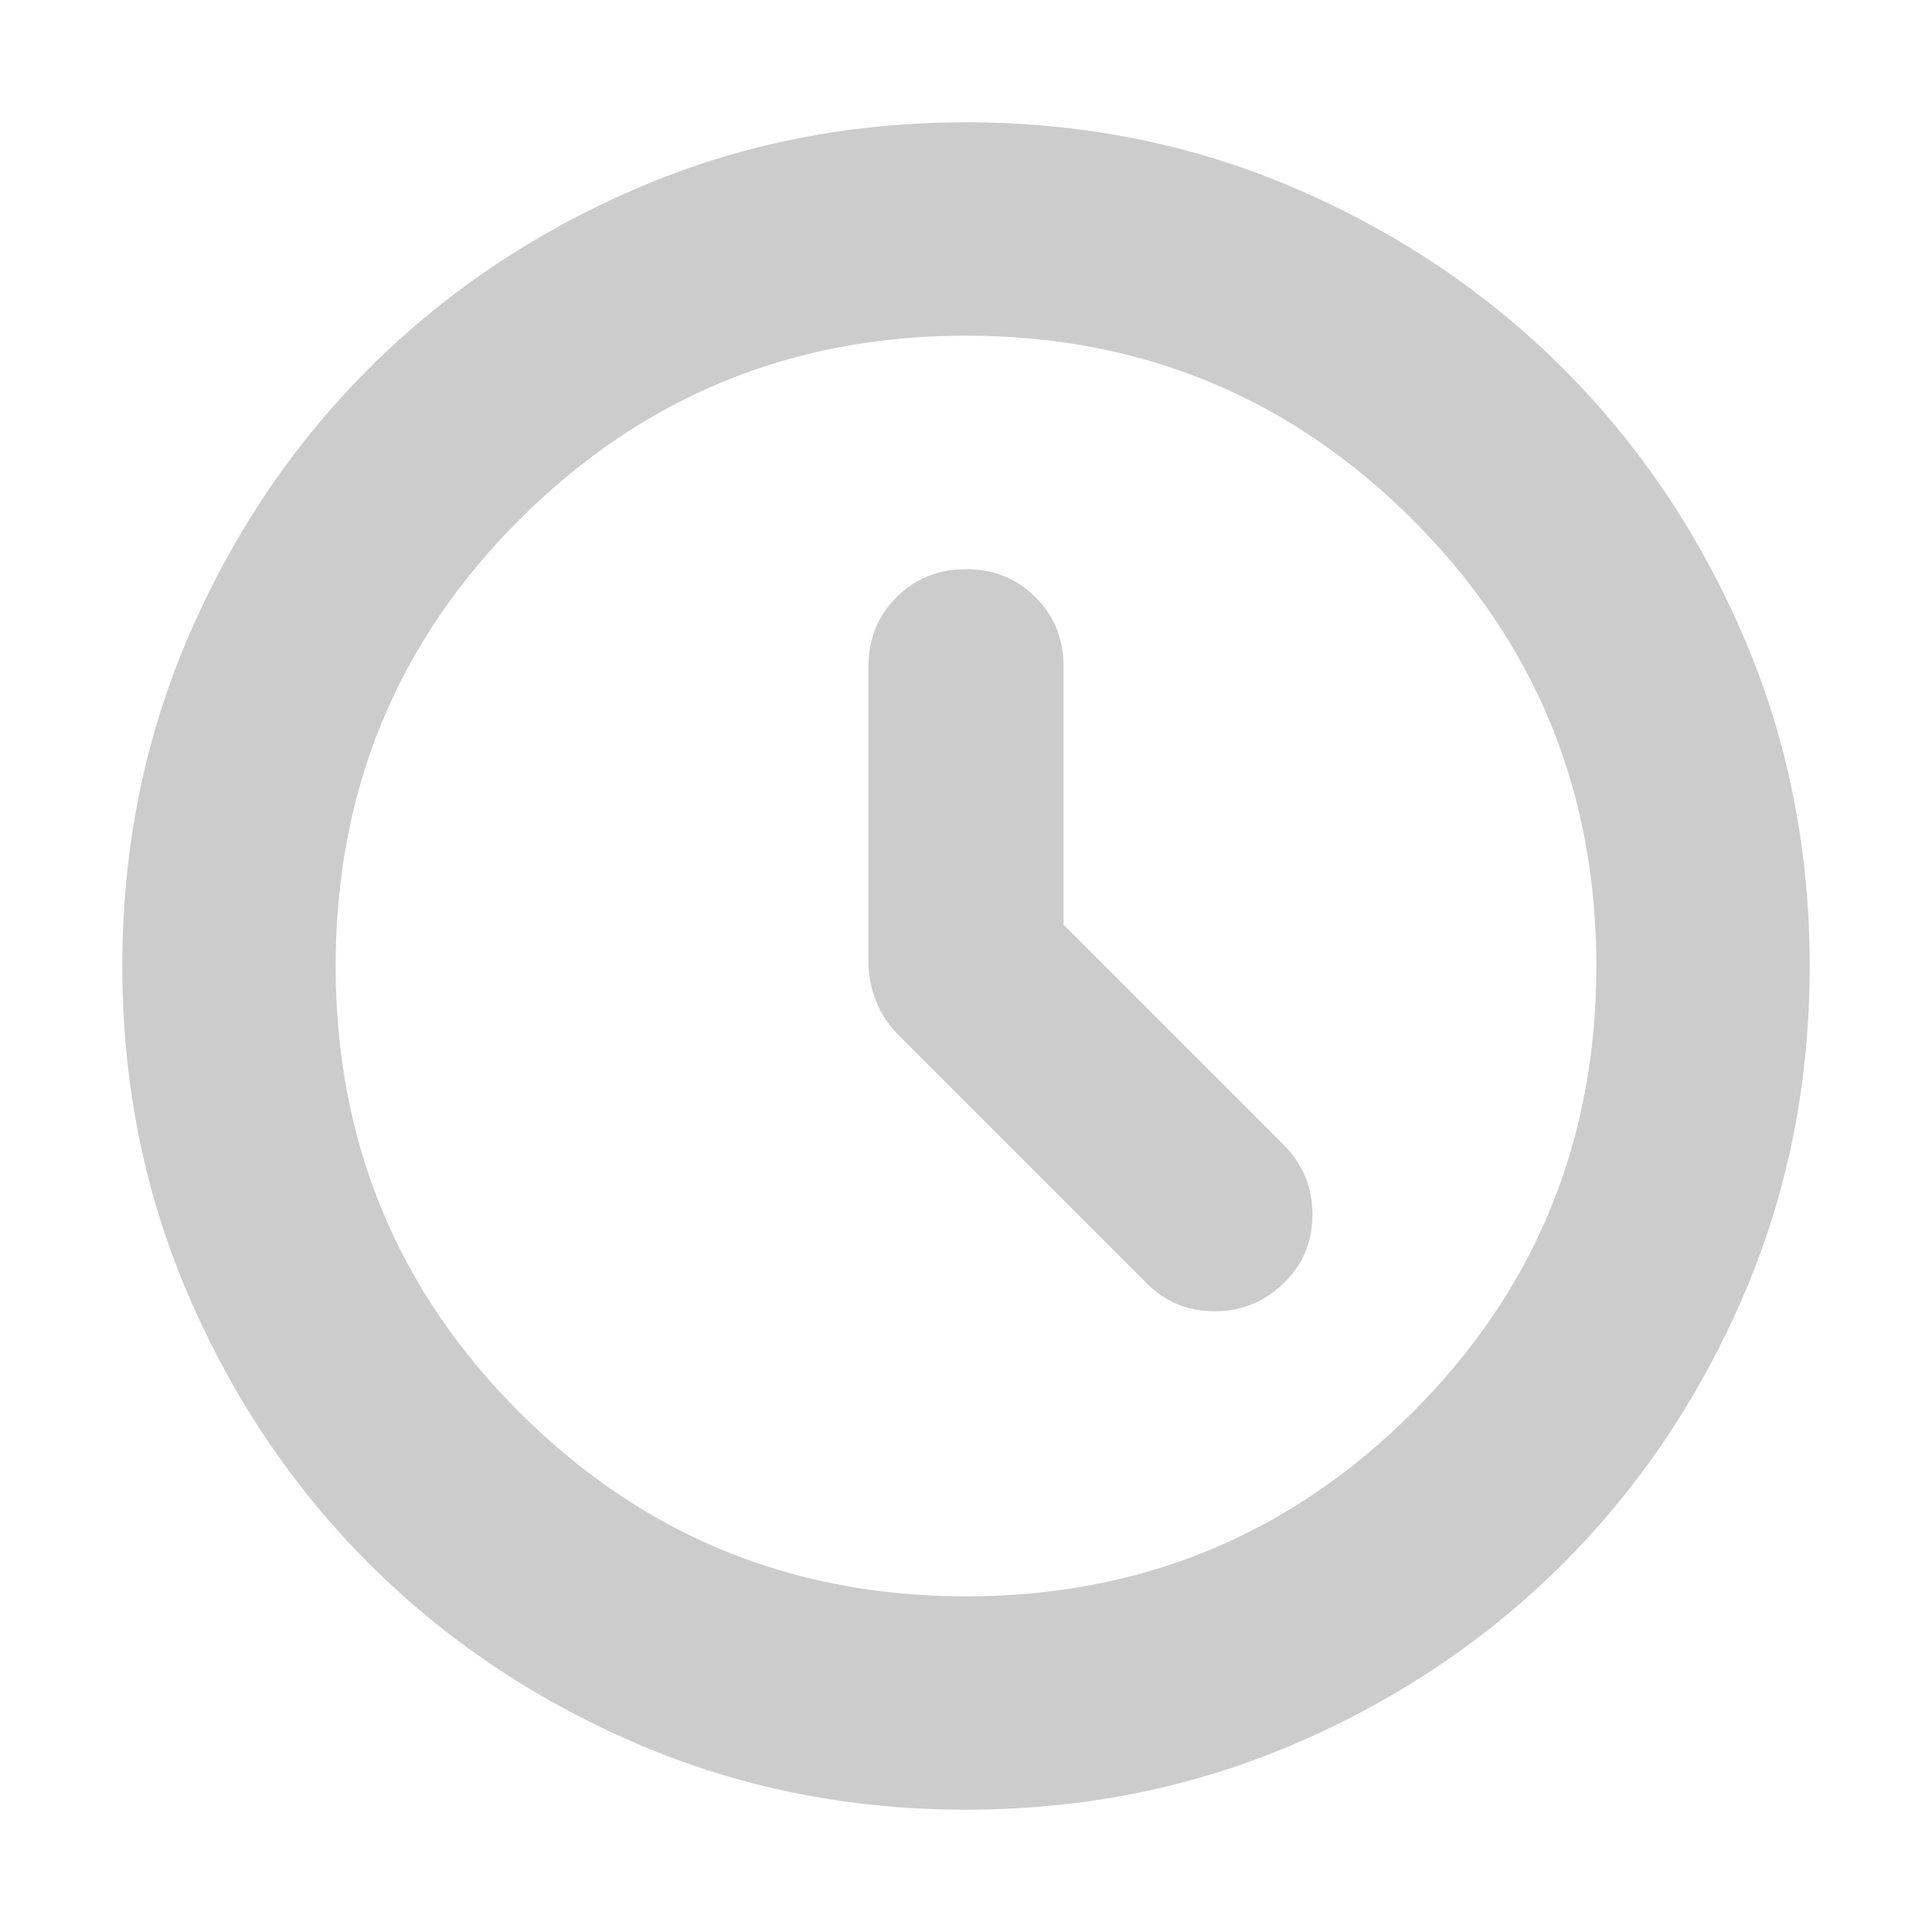
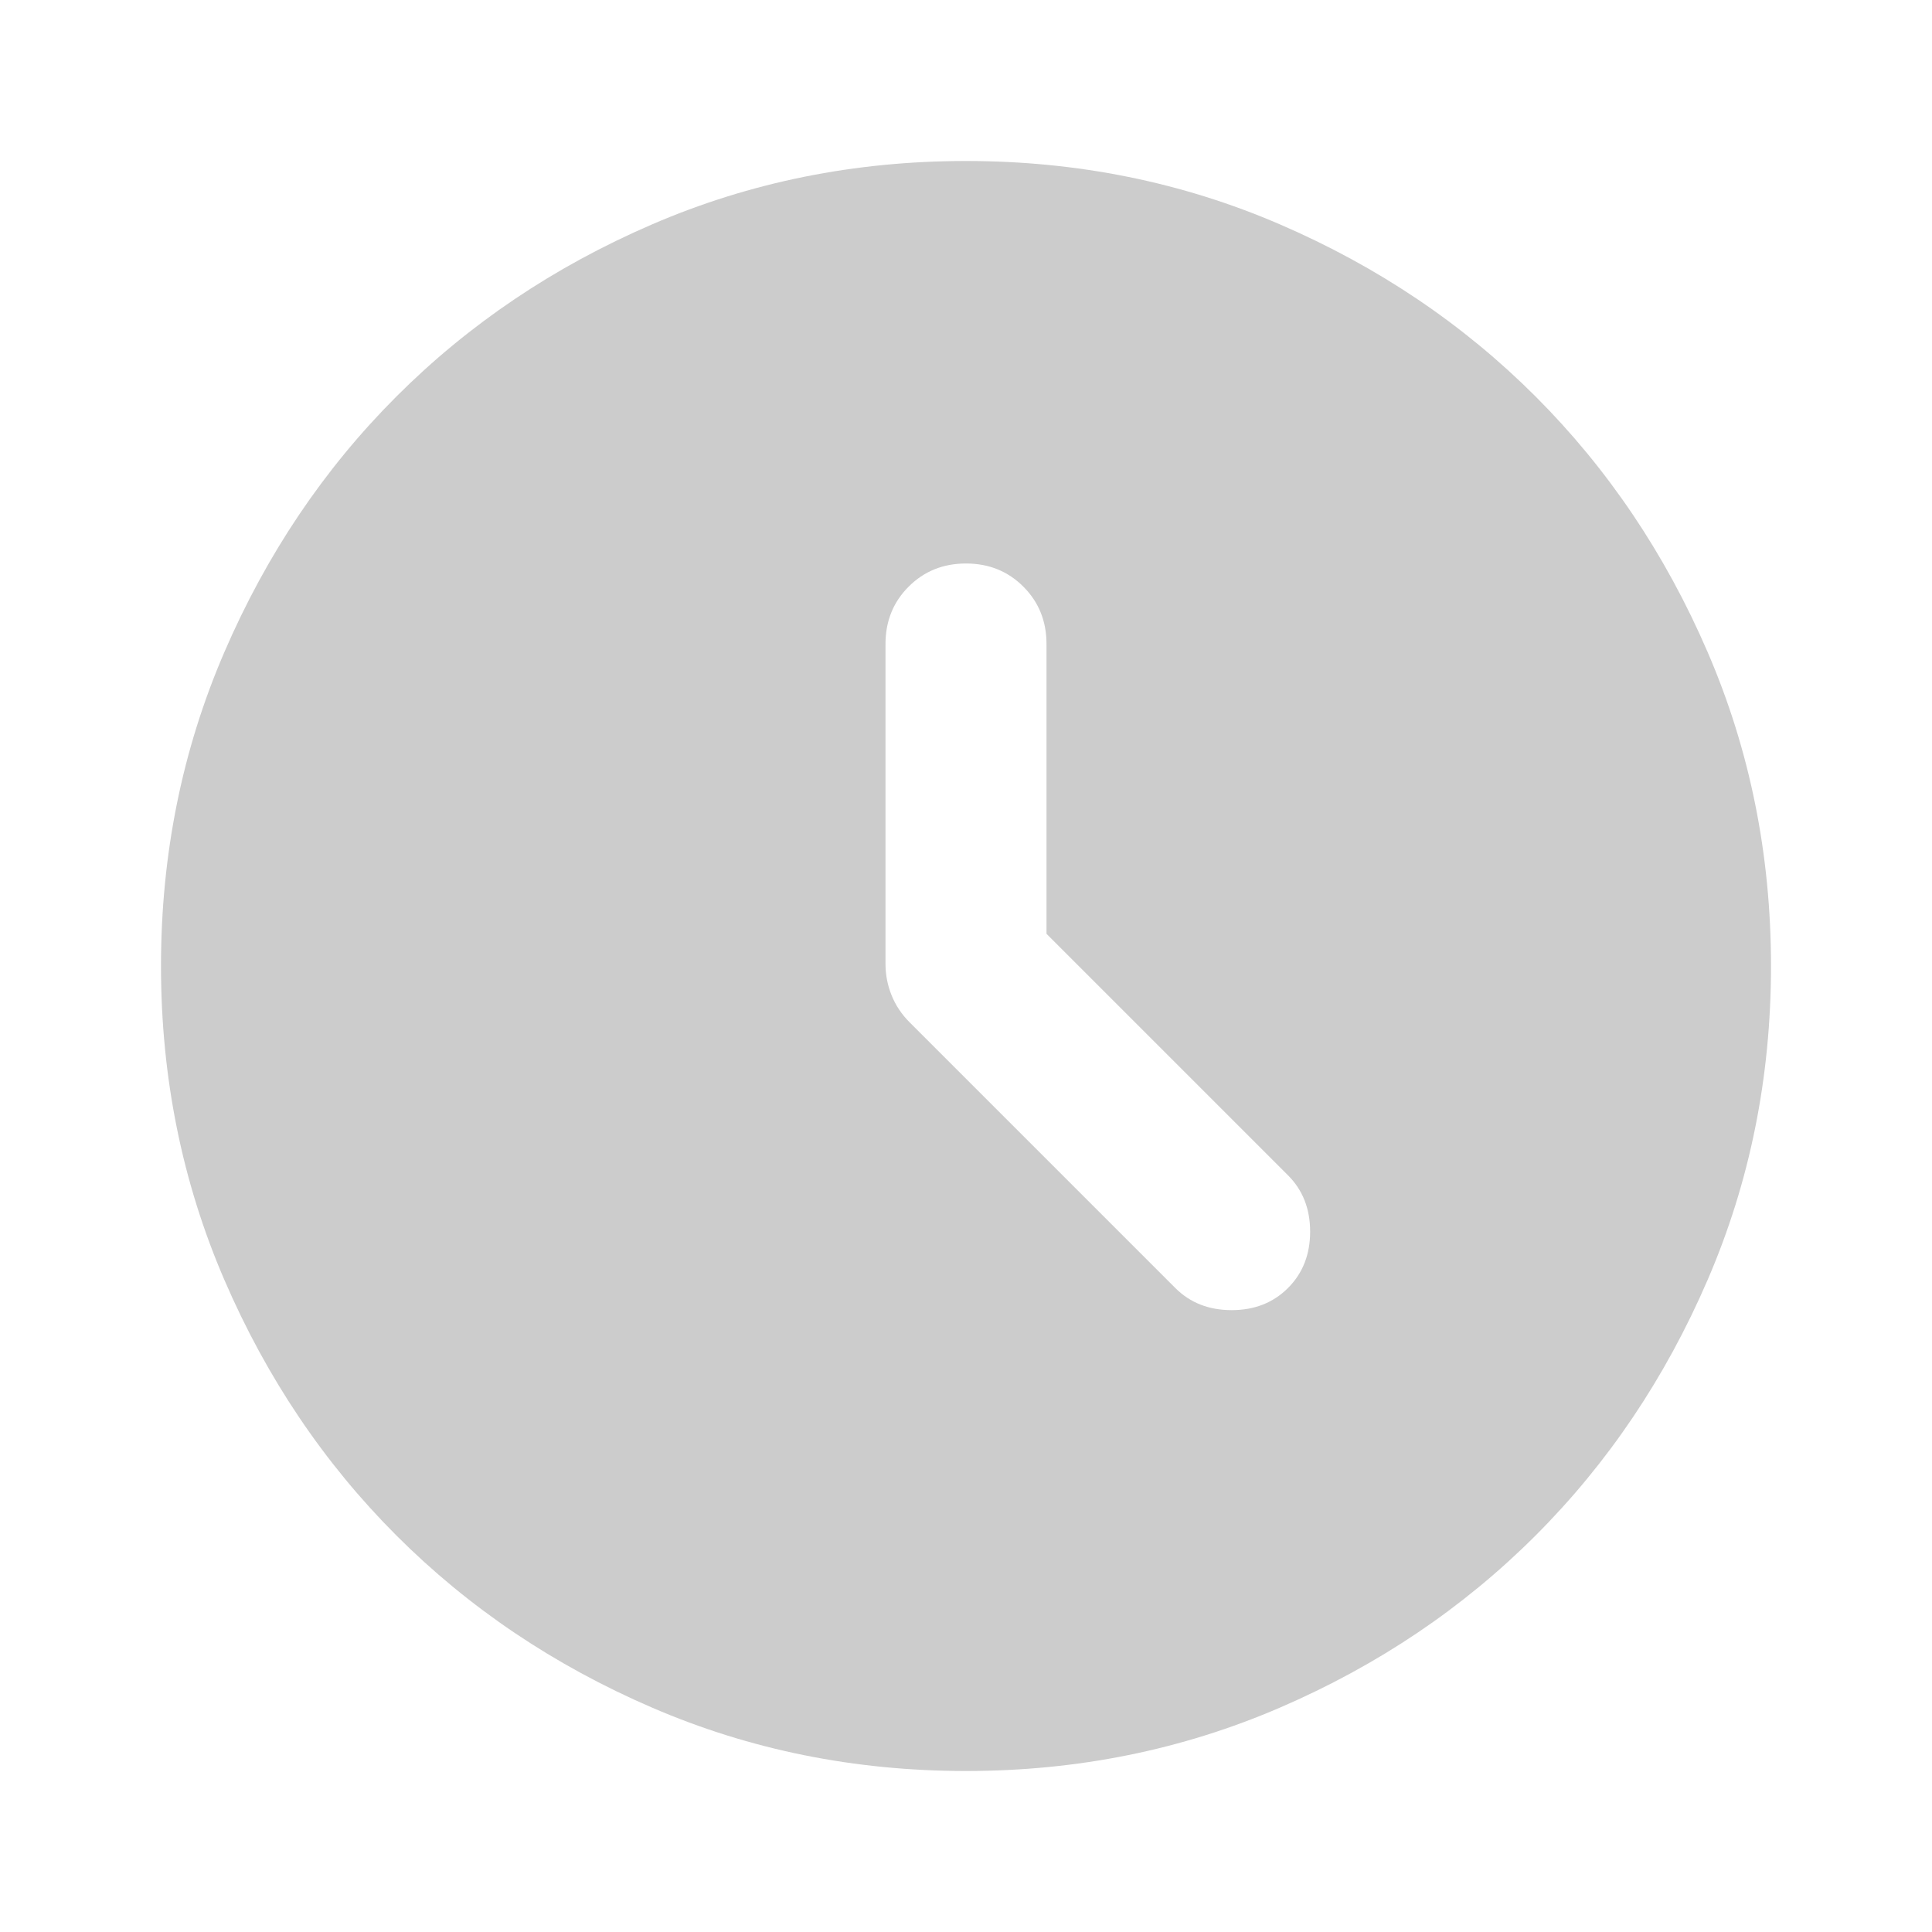
<svg xmlns="http://www.w3.org/2000/svg" height="24px" viewBox="0 -960 960 960" width="24px" fill="#ccc">
-   <path d="M528.48-500.52V-628.7q0-20.6-13.94-34.54-13.94-13.93-34.54-13.93t-34.54 13.93q-13.94 13.94-13.94 34.54v146q0 10.83 3.85 20.35 3.85 9.52 11.54 17.13l122.96 122.96q13.83 13.83 33.65 13.83 19.83 0 34.22-13.83t14.39-34.22q0-20.39-14.39-34.78L528.48-500.52ZM480-60.78q-87.52 0-163.91-32.96-76.38-32.96-132.88-89.47-56.51-56.5-89.47-132.88Q60.78-392.48 60.78-480t32.96-163.91q32.96-76.38 89.47-132.88 56.5-56.51 132.88-89.47 76.39-32.96 163.91-32.96t163.91 32.96q76.38 32.96 132.88 89.47 56.51 56.5 89.47 132.88 32.96 76.39 32.96 163.91t-32.96 163.91q-32.96 76.38-89.47 132.88-56.5 56.51-132.88 89.47Q567.52-60.78 480-60.78ZM480-480Zm-.01 313.22q130.18 0 221.71-91.24 91.52-91.24 91.52-221.98T701.7-701.98q-91.52-91.24-221.69-91.24-130.18 0-221.71 91.24-91.52 91.24-91.52 221.98t91.52 221.98q91.52 91.24 221.69 91.24Z" />
+   <path d="M520-496v-144q0-17-11.5-28.5T480-680q-17 0-28.5 11.5T440-640v159q0 8 3 15.5t9 13.5l132 132q11 11 28 11t28-11q11-11 11-28t-11-28L520-496ZM480-80q-83 0-156-31.5T197-197q-54-54-85.5-127T80-480q0-83 31.5-156T197-763q54-54 127-85.5T480-880q83 0 156 31.5T763-763q54 54 85.5 127T880-480q0 83-31.5 156T763-197q-54 54-127 85.5T480-80Z" />
</svg>
